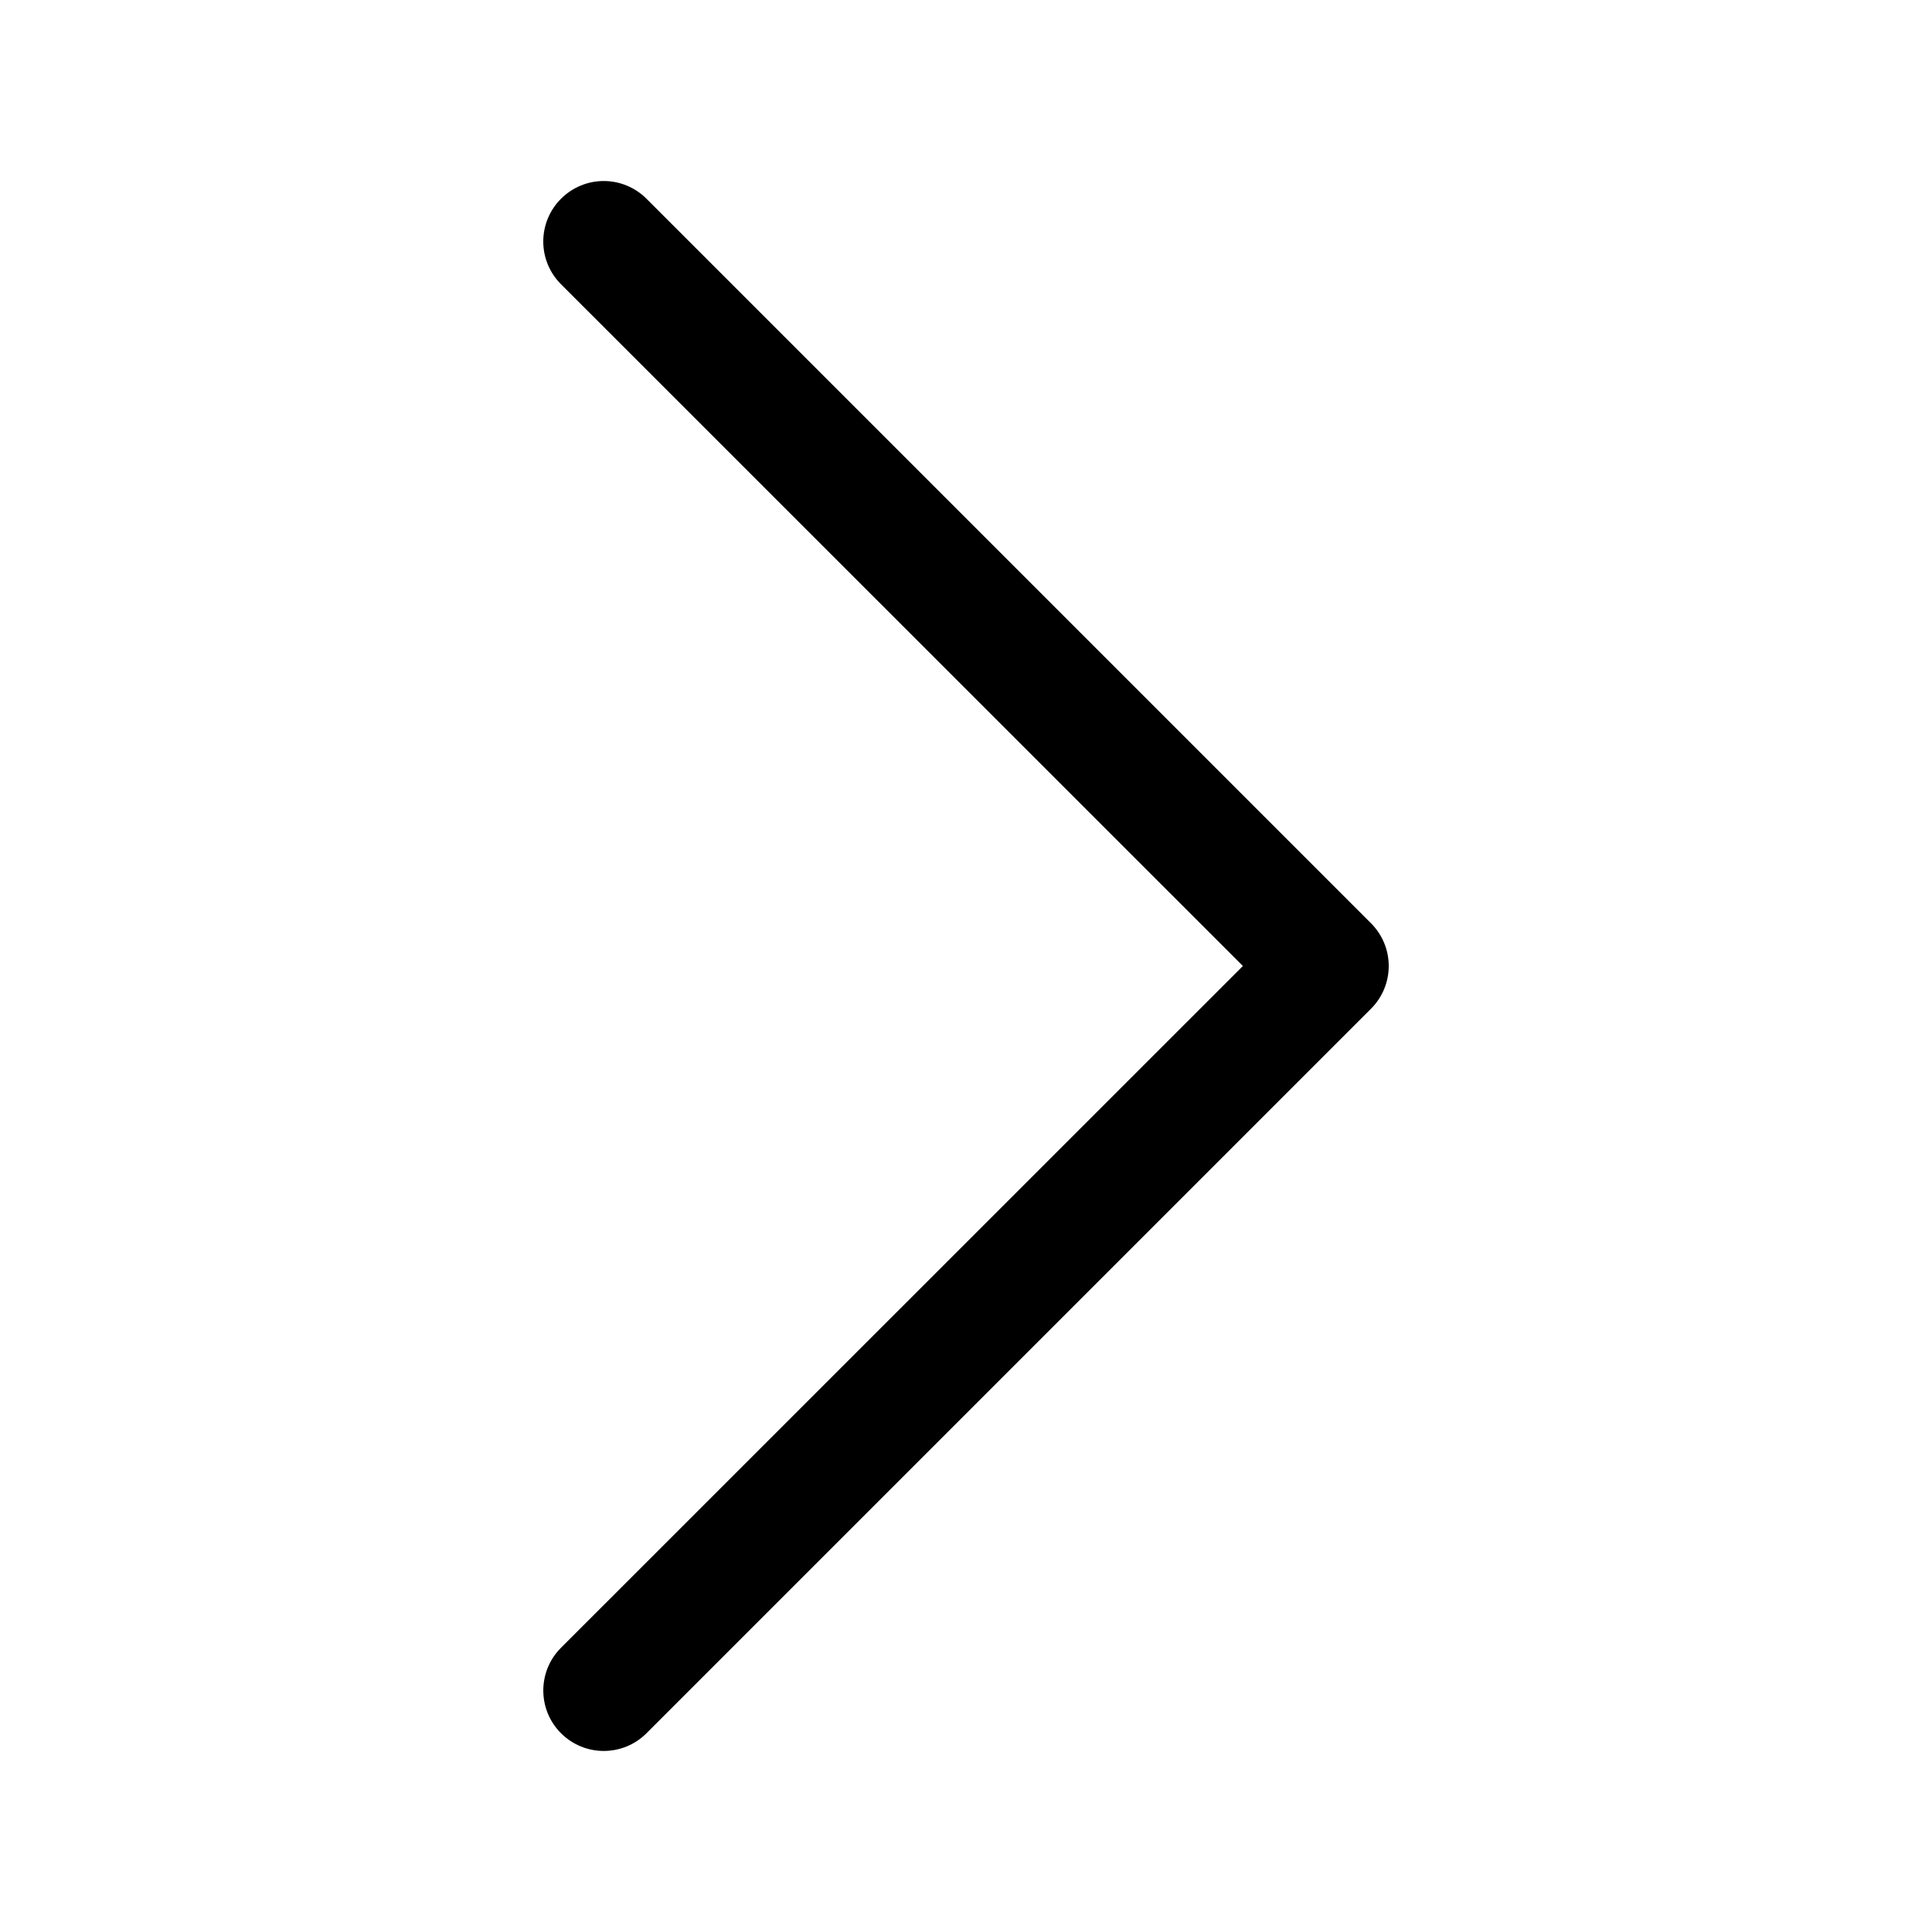
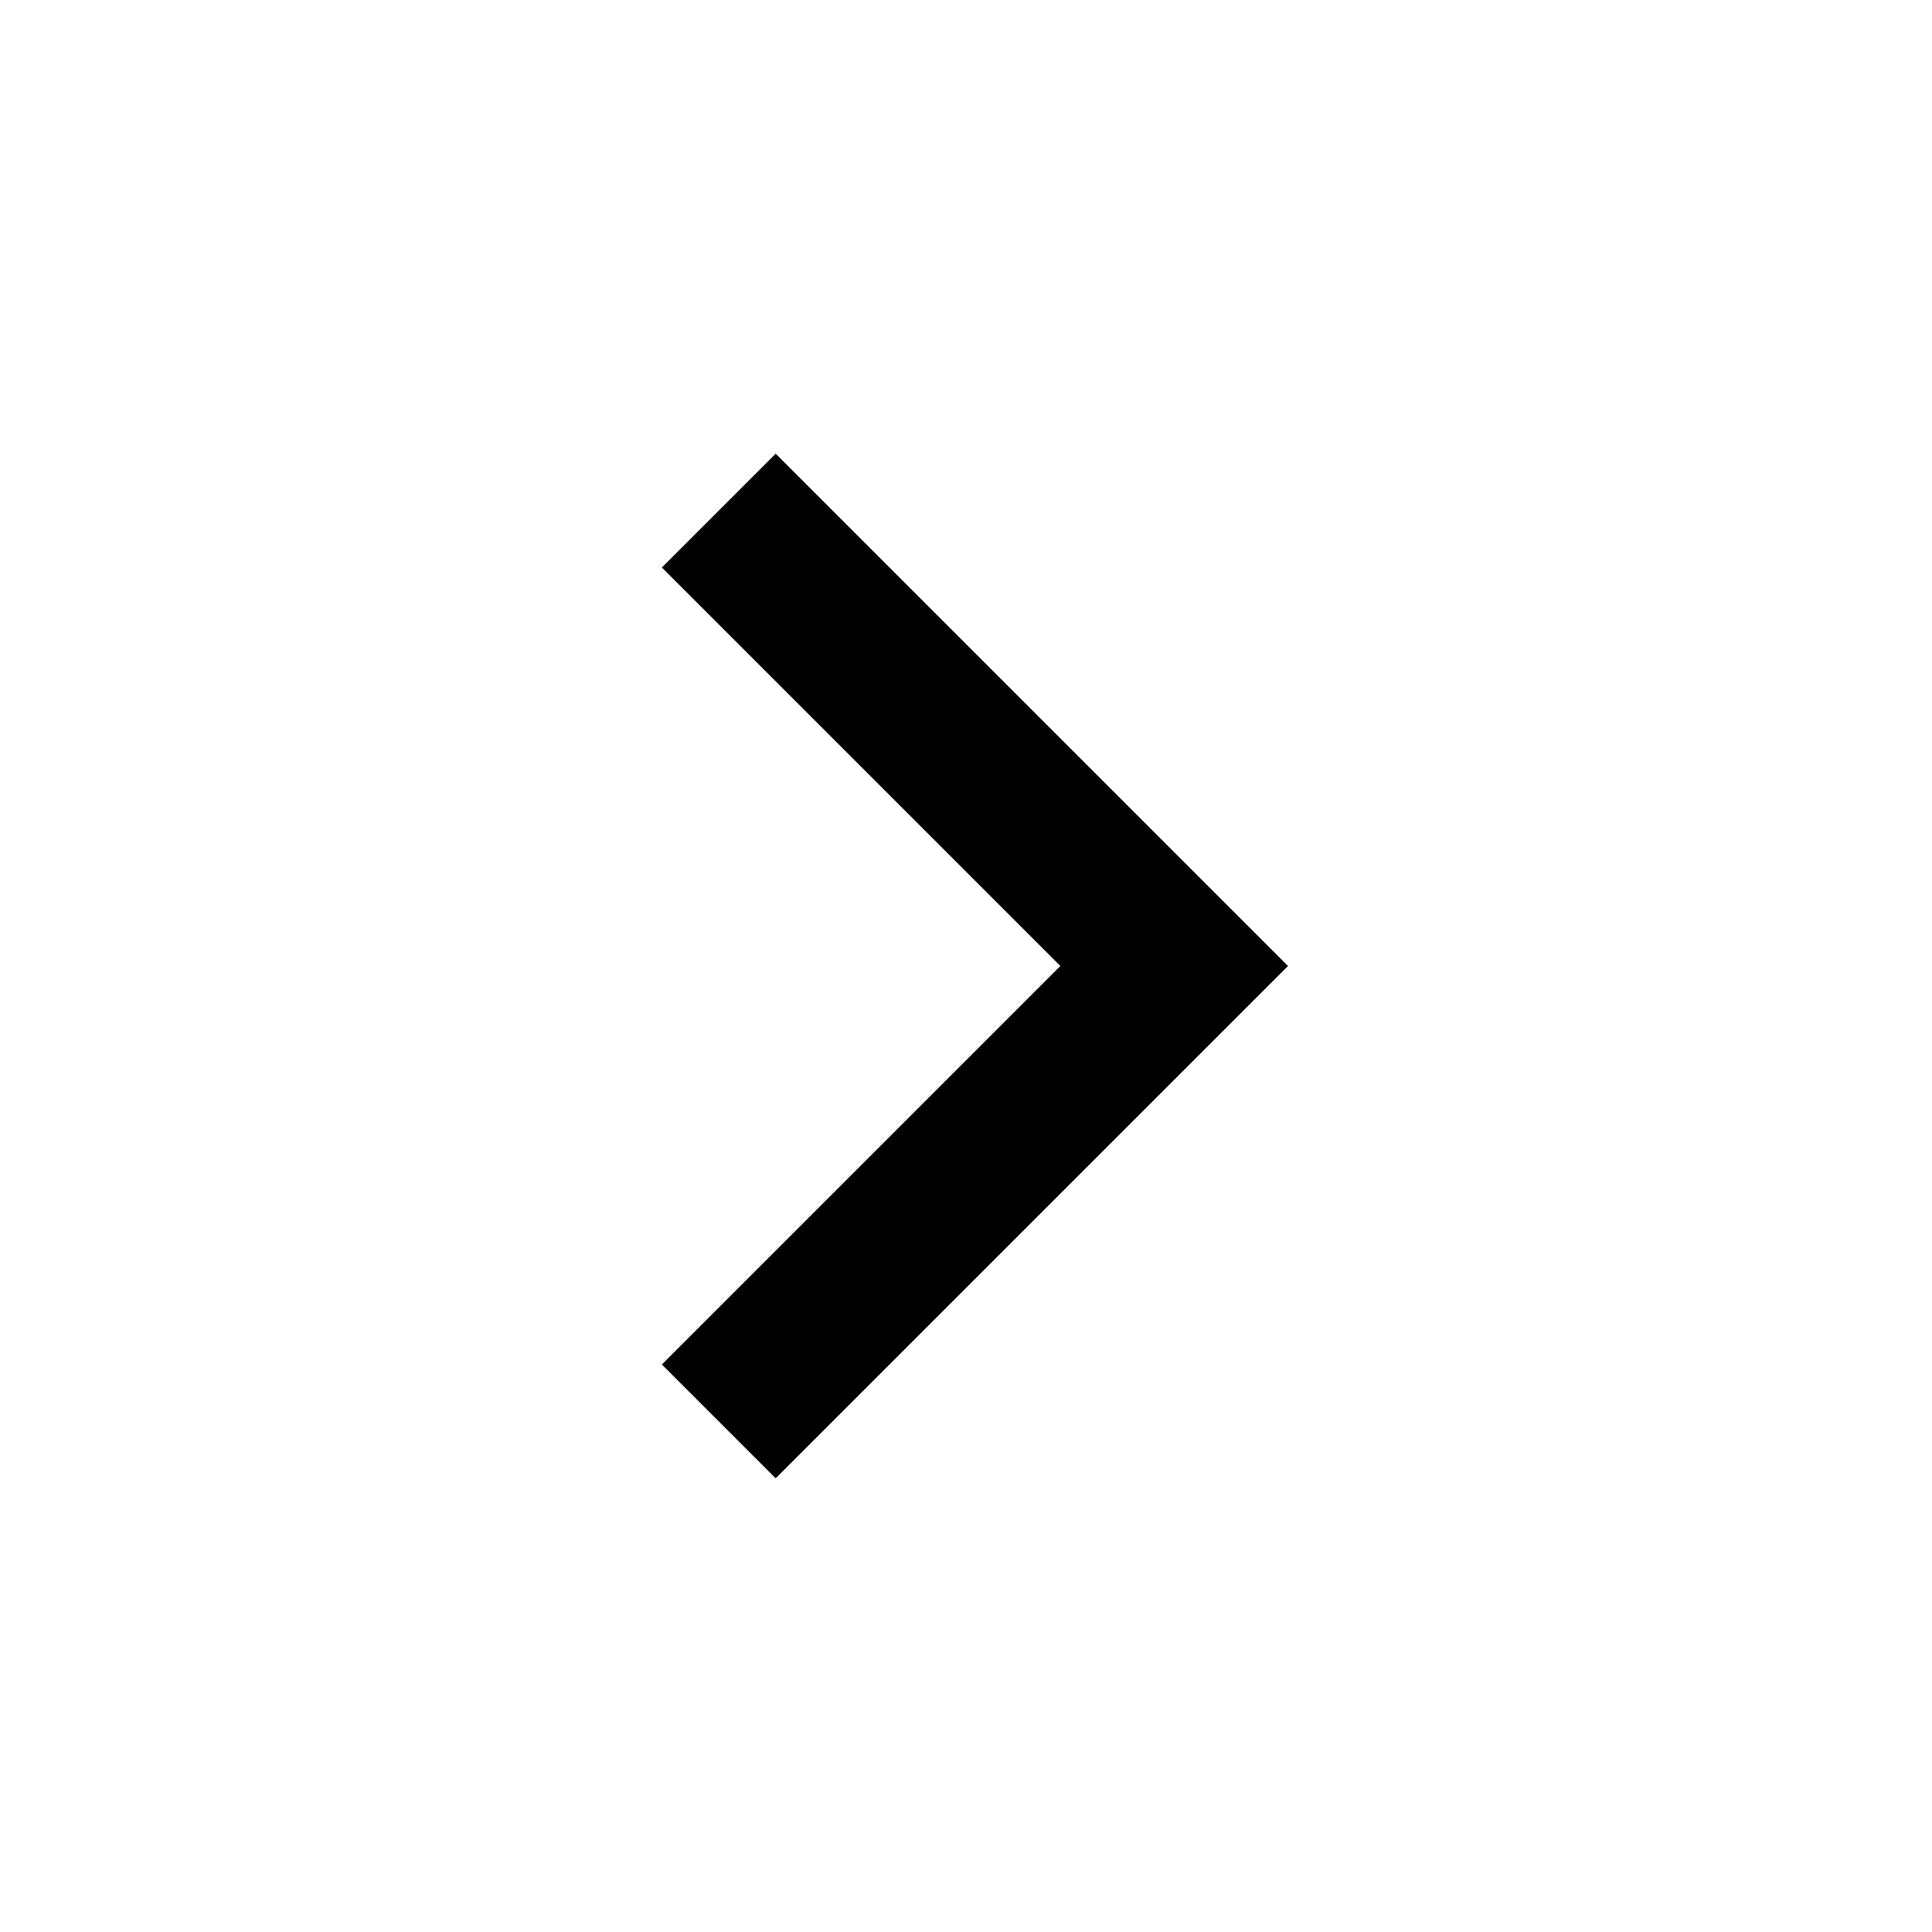
- <svg xmlns="http://www.w3.org/2000/svg" role="img" width="16" height="16" fill="currentColor" class="bi bi-chevron-right" viewBox="0 0 16 16">
-   <path fill-rule="evenodd" d="M4.646 1.646a.5.5 0 0 1 .708 0l6 6a.5.5 0 0 1 0 .708l-6 6a.5.5 0 0 1-.708-.708L10.293 8 4.646 2.354a.5.5 0 0 1 0-.708z" />
+ <svg xmlns="http://www.w3.org/2000/svg" viewBox="0 0 24 24" width="24" height="24" fill="currentColor">
+   <path fill="none" d="M0 0h24v24H0z" />
+   <path d="M13.172 12l-4.95-4.95 1.414-1.414L16 12l-6.364 6.364-1.414-1.414z" />
</svg>
